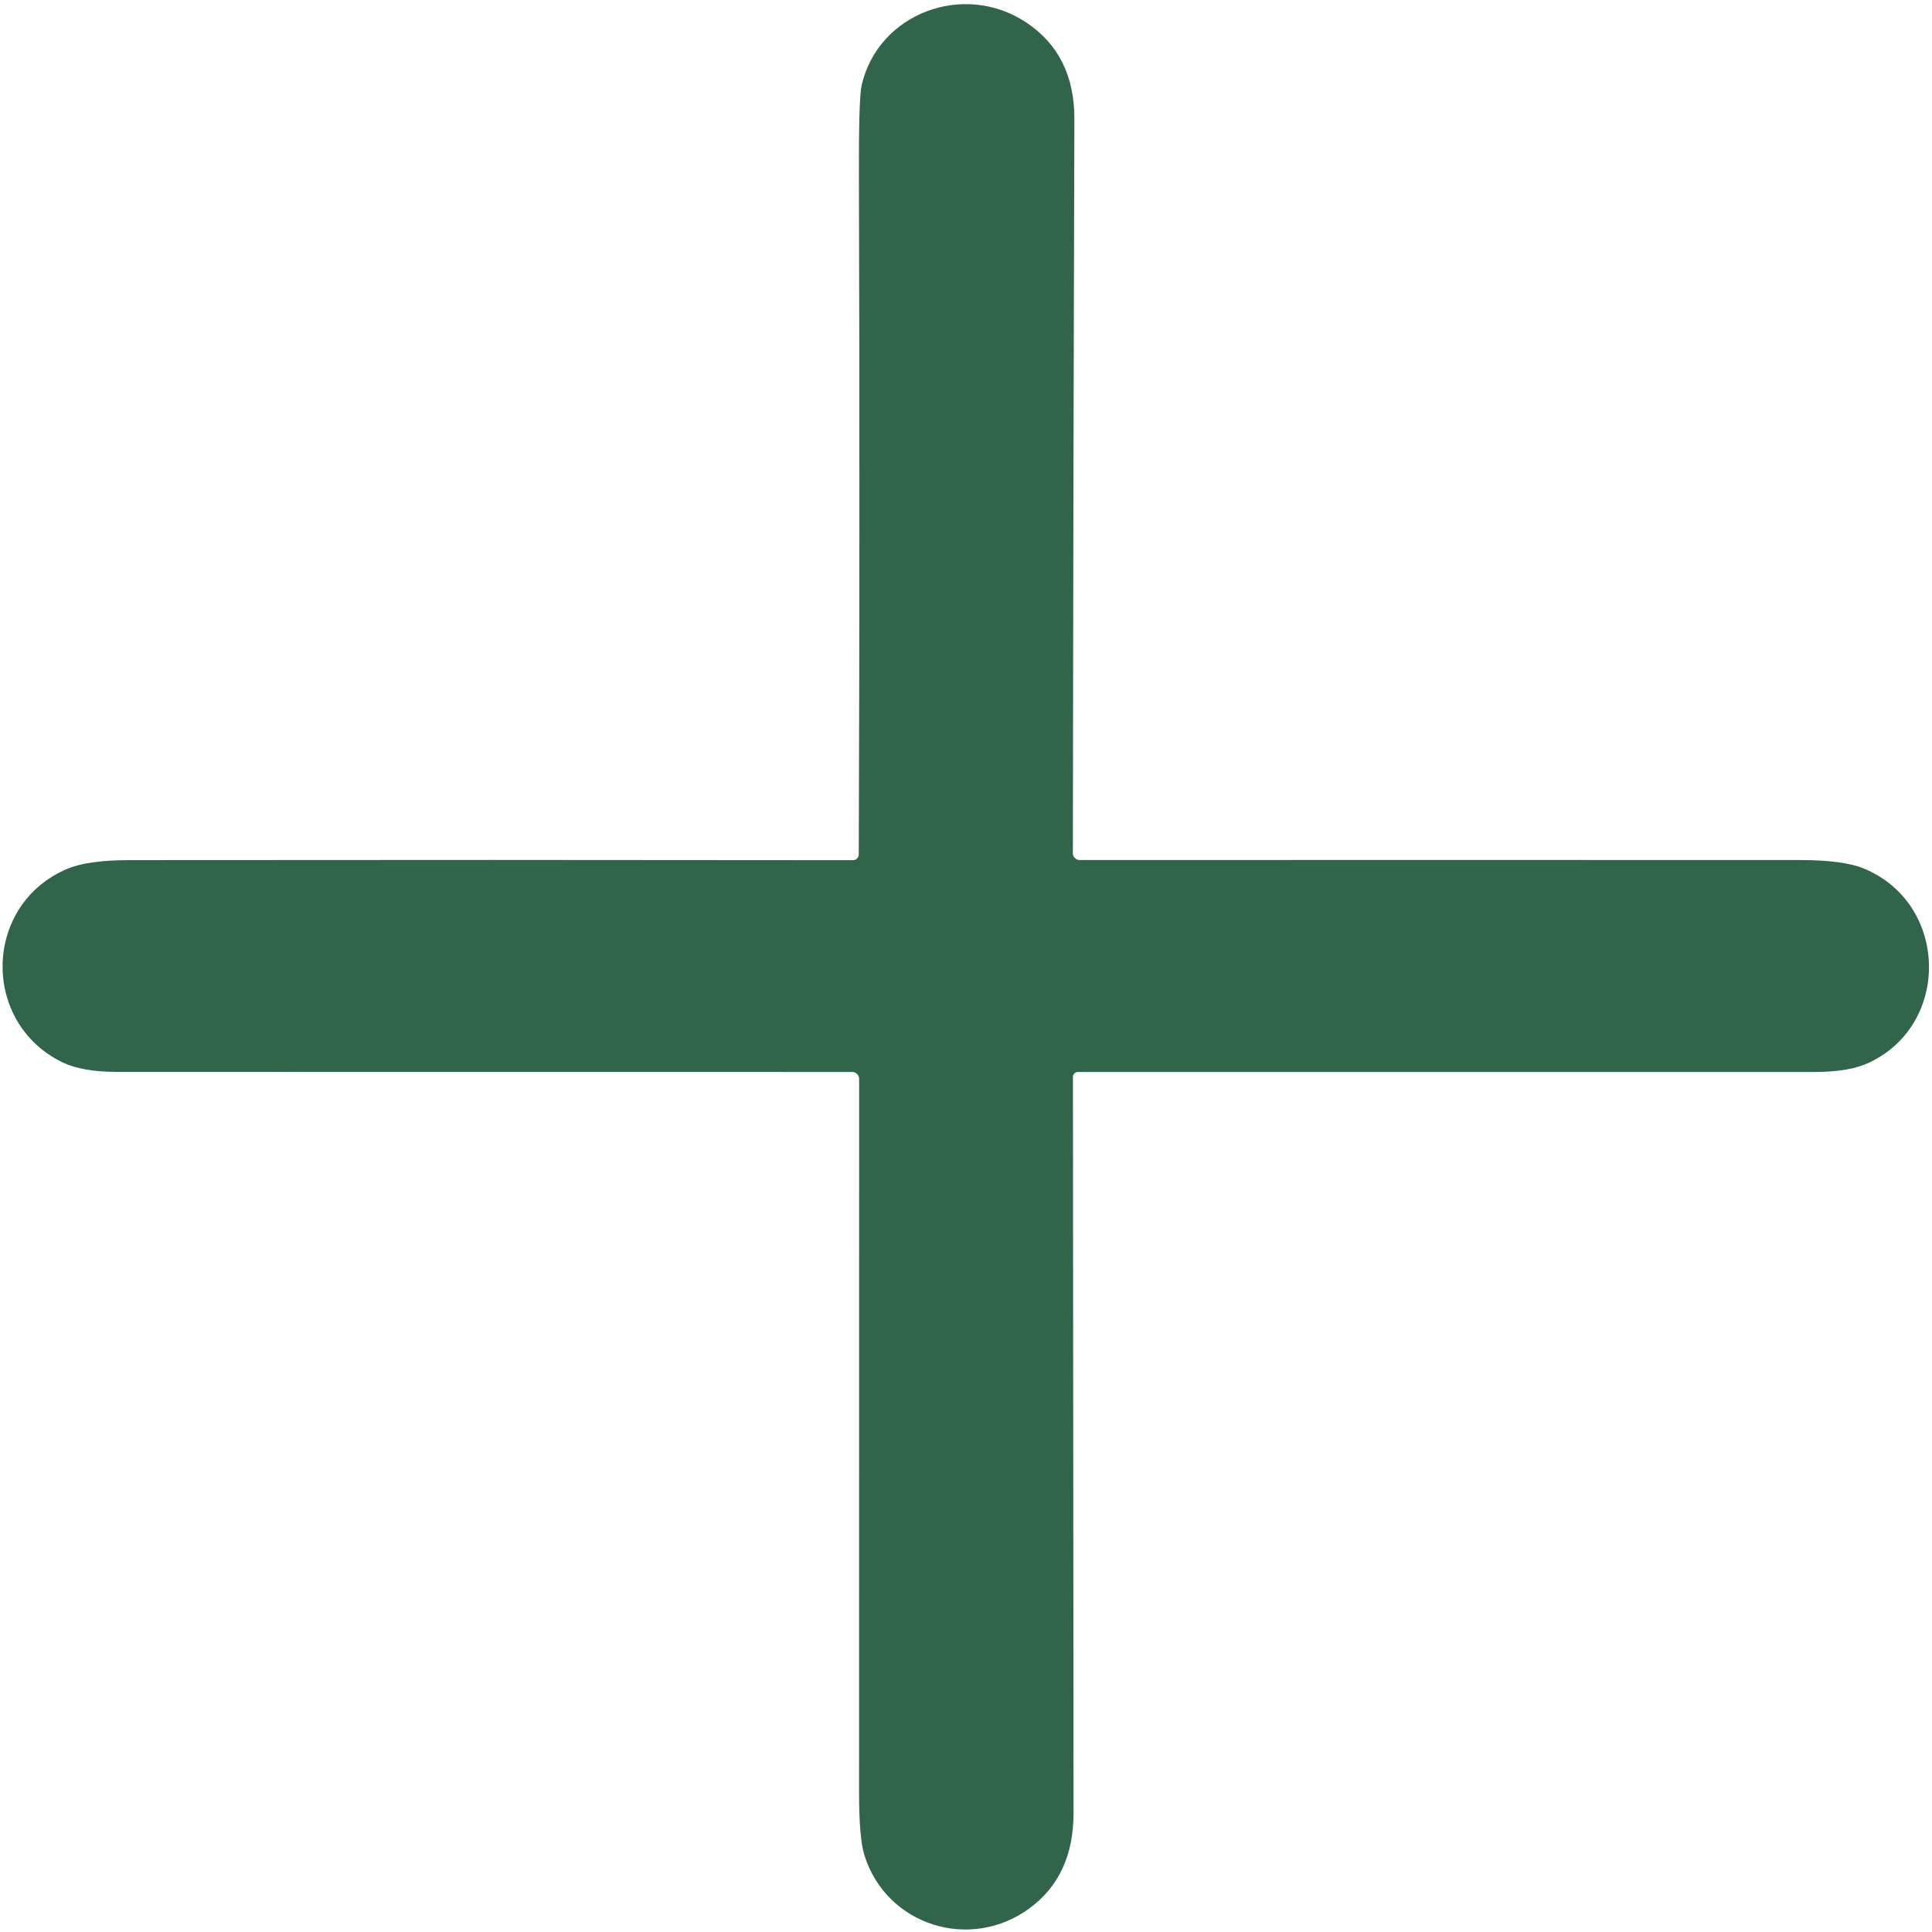
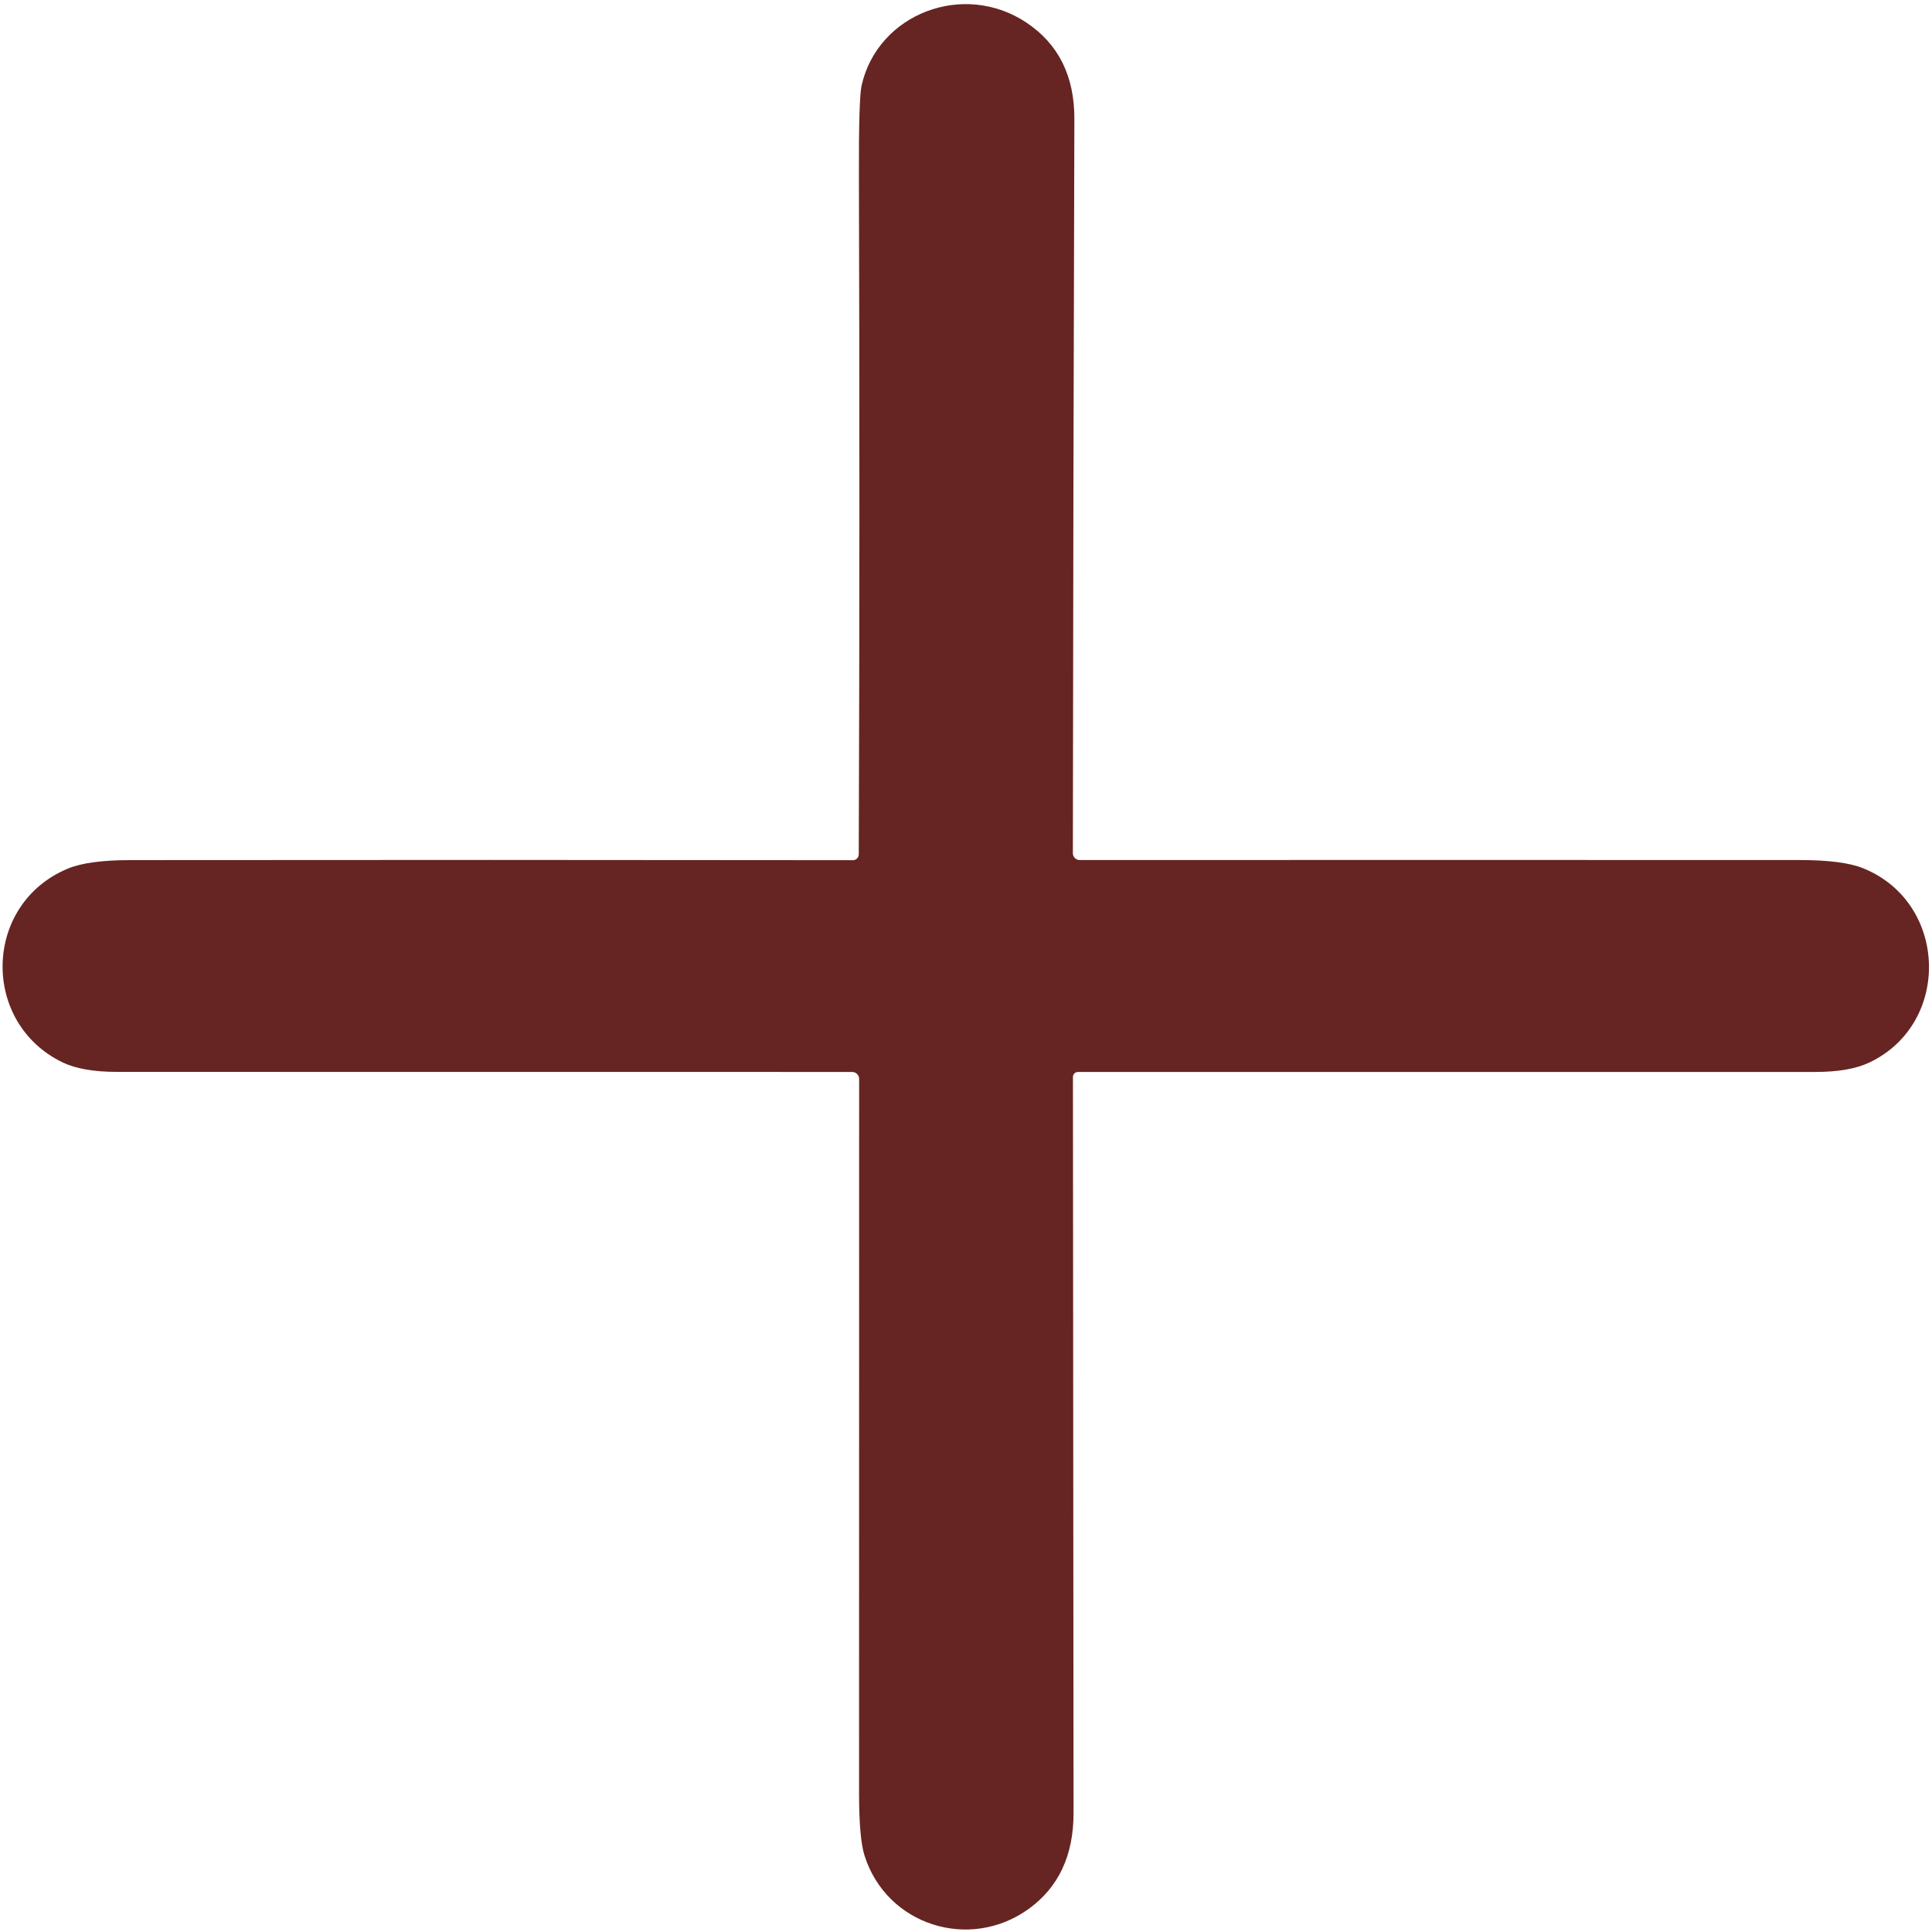
<svg xmlns="http://www.w3.org/2000/svg" version="1.1" viewBox="0.00 0.00 256.00 256.00">
-   <path fill="#30654c" d="   M 113.79 113.21   Q 113.95 68.39 113.81 23.23   Q 113.78 13.04 114.17 11.31   C 116.33 1.79 127.71 -2.56 136.03 3.01   Q 142.38 7.26 142.36 15.75   Q 142.21 64.49 142.16 113.06   A 0.91 0.90 -0.0 0 0 143.07 113.96   Q 190.65 113.94 238.45 113.96   Q 244.19 113.96 246.88 115.05   C 258.12 119.60 258.59 135.58 247.74 140.77   Q 245.10 142.04 240.53 142.04   Q 191.64 142.05 142.83 142.04   A 0.66 0.66 0.0 0 0 142.17 142.70   Q 142.21 191.38 142.25 240.25   Q 142.25 248.64 136.32 252.93   C 128.48 258.60 117.46 255.10 114.55 245.86   Q 113.83 243.60 113.83 237.58   Q 113.82 190.24 113.84 142.96   A 0.93 0.92 0.0 0 0 112.91 142.04   Q 64.40 142.05 15.47 142.03   Q 10.89 142.03 8.26 140.76   C -2.57 135.48 -2.24 119.81 8.95 115.11   Q 11.67 113.97 17.23 113.97   Q 64.91 113.92 113.02 113.98   A 0.77 0.77 0.0 0 0 113.79 113.21   Z" />
+   <path fill="#662522" d="   M 113.79 113.21   Q 113.95 68.39 113.81 23.23   Q 113.78 13.04 114.17 11.31   C 116.33 1.79 127.71 -2.56 136.03 3.01   Q 142.38 7.26 142.36 15.75   Q 142.21 64.49 142.16 113.06   A 0.91 0.90 -0.0 0 0 143.07 113.96   Q 190.65 113.94 238.45 113.96   Q 244.19 113.96 246.88 115.05   C 258.12 119.60 258.59 135.58 247.74 140.77   Q 245.10 142.04 240.53 142.04   Q 191.64 142.05 142.83 142.04   A 0.66 0.66 0.0 0 0 142.17 142.70   Q 142.21 191.38 142.25 240.25   Q 142.25 248.64 136.32 252.93   C 128.48 258.60 117.46 255.10 114.55 245.86   Q 113.83 243.60 113.83 237.58   Q 113.82 190.24 113.84 142.96   A 0.93 0.92 0.0 0 0 112.91 142.04   Q 64.40 142.05 15.47 142.03   Q 10.89 142.03 8.26 140.76   C -2.57 135.48 -2.24 119.81 8.95 115.11   Q 11.67 113.97 17.23 113.97   Q 64.91 113.92 113.02 113.98   A 0.77 0.77 0.0 0 0 113.79 113.21   Z" />
</svg>
